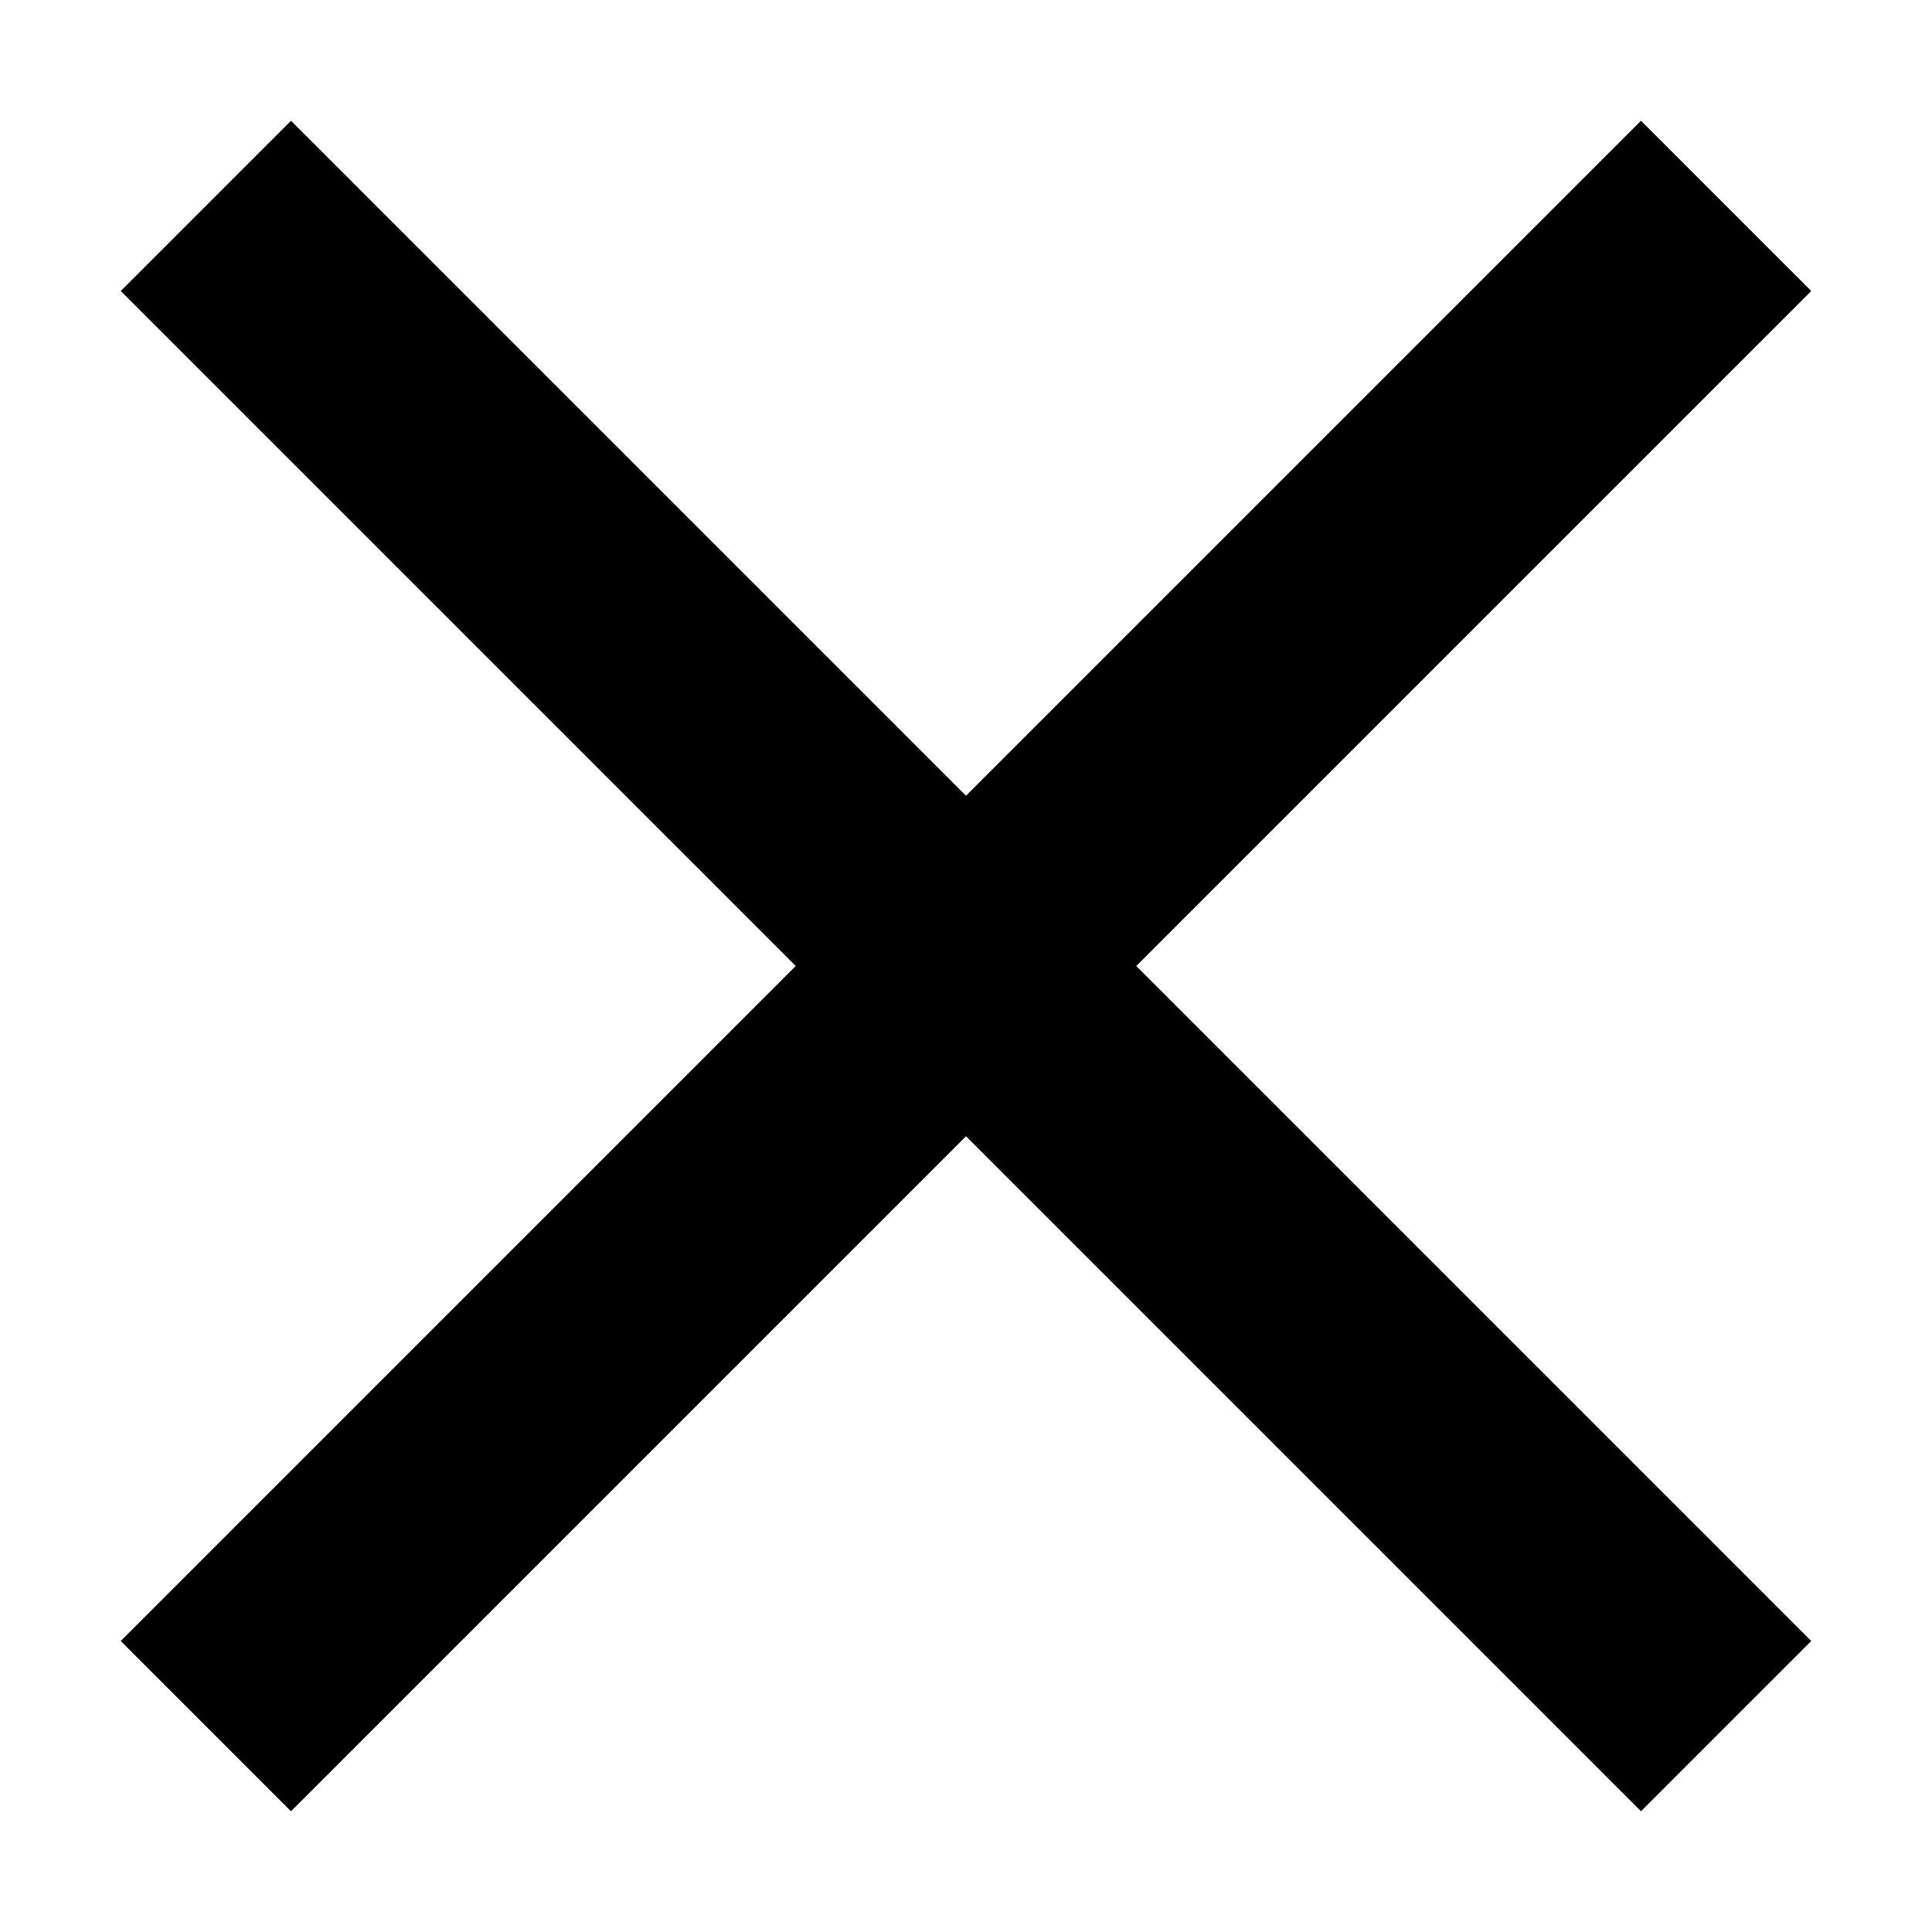
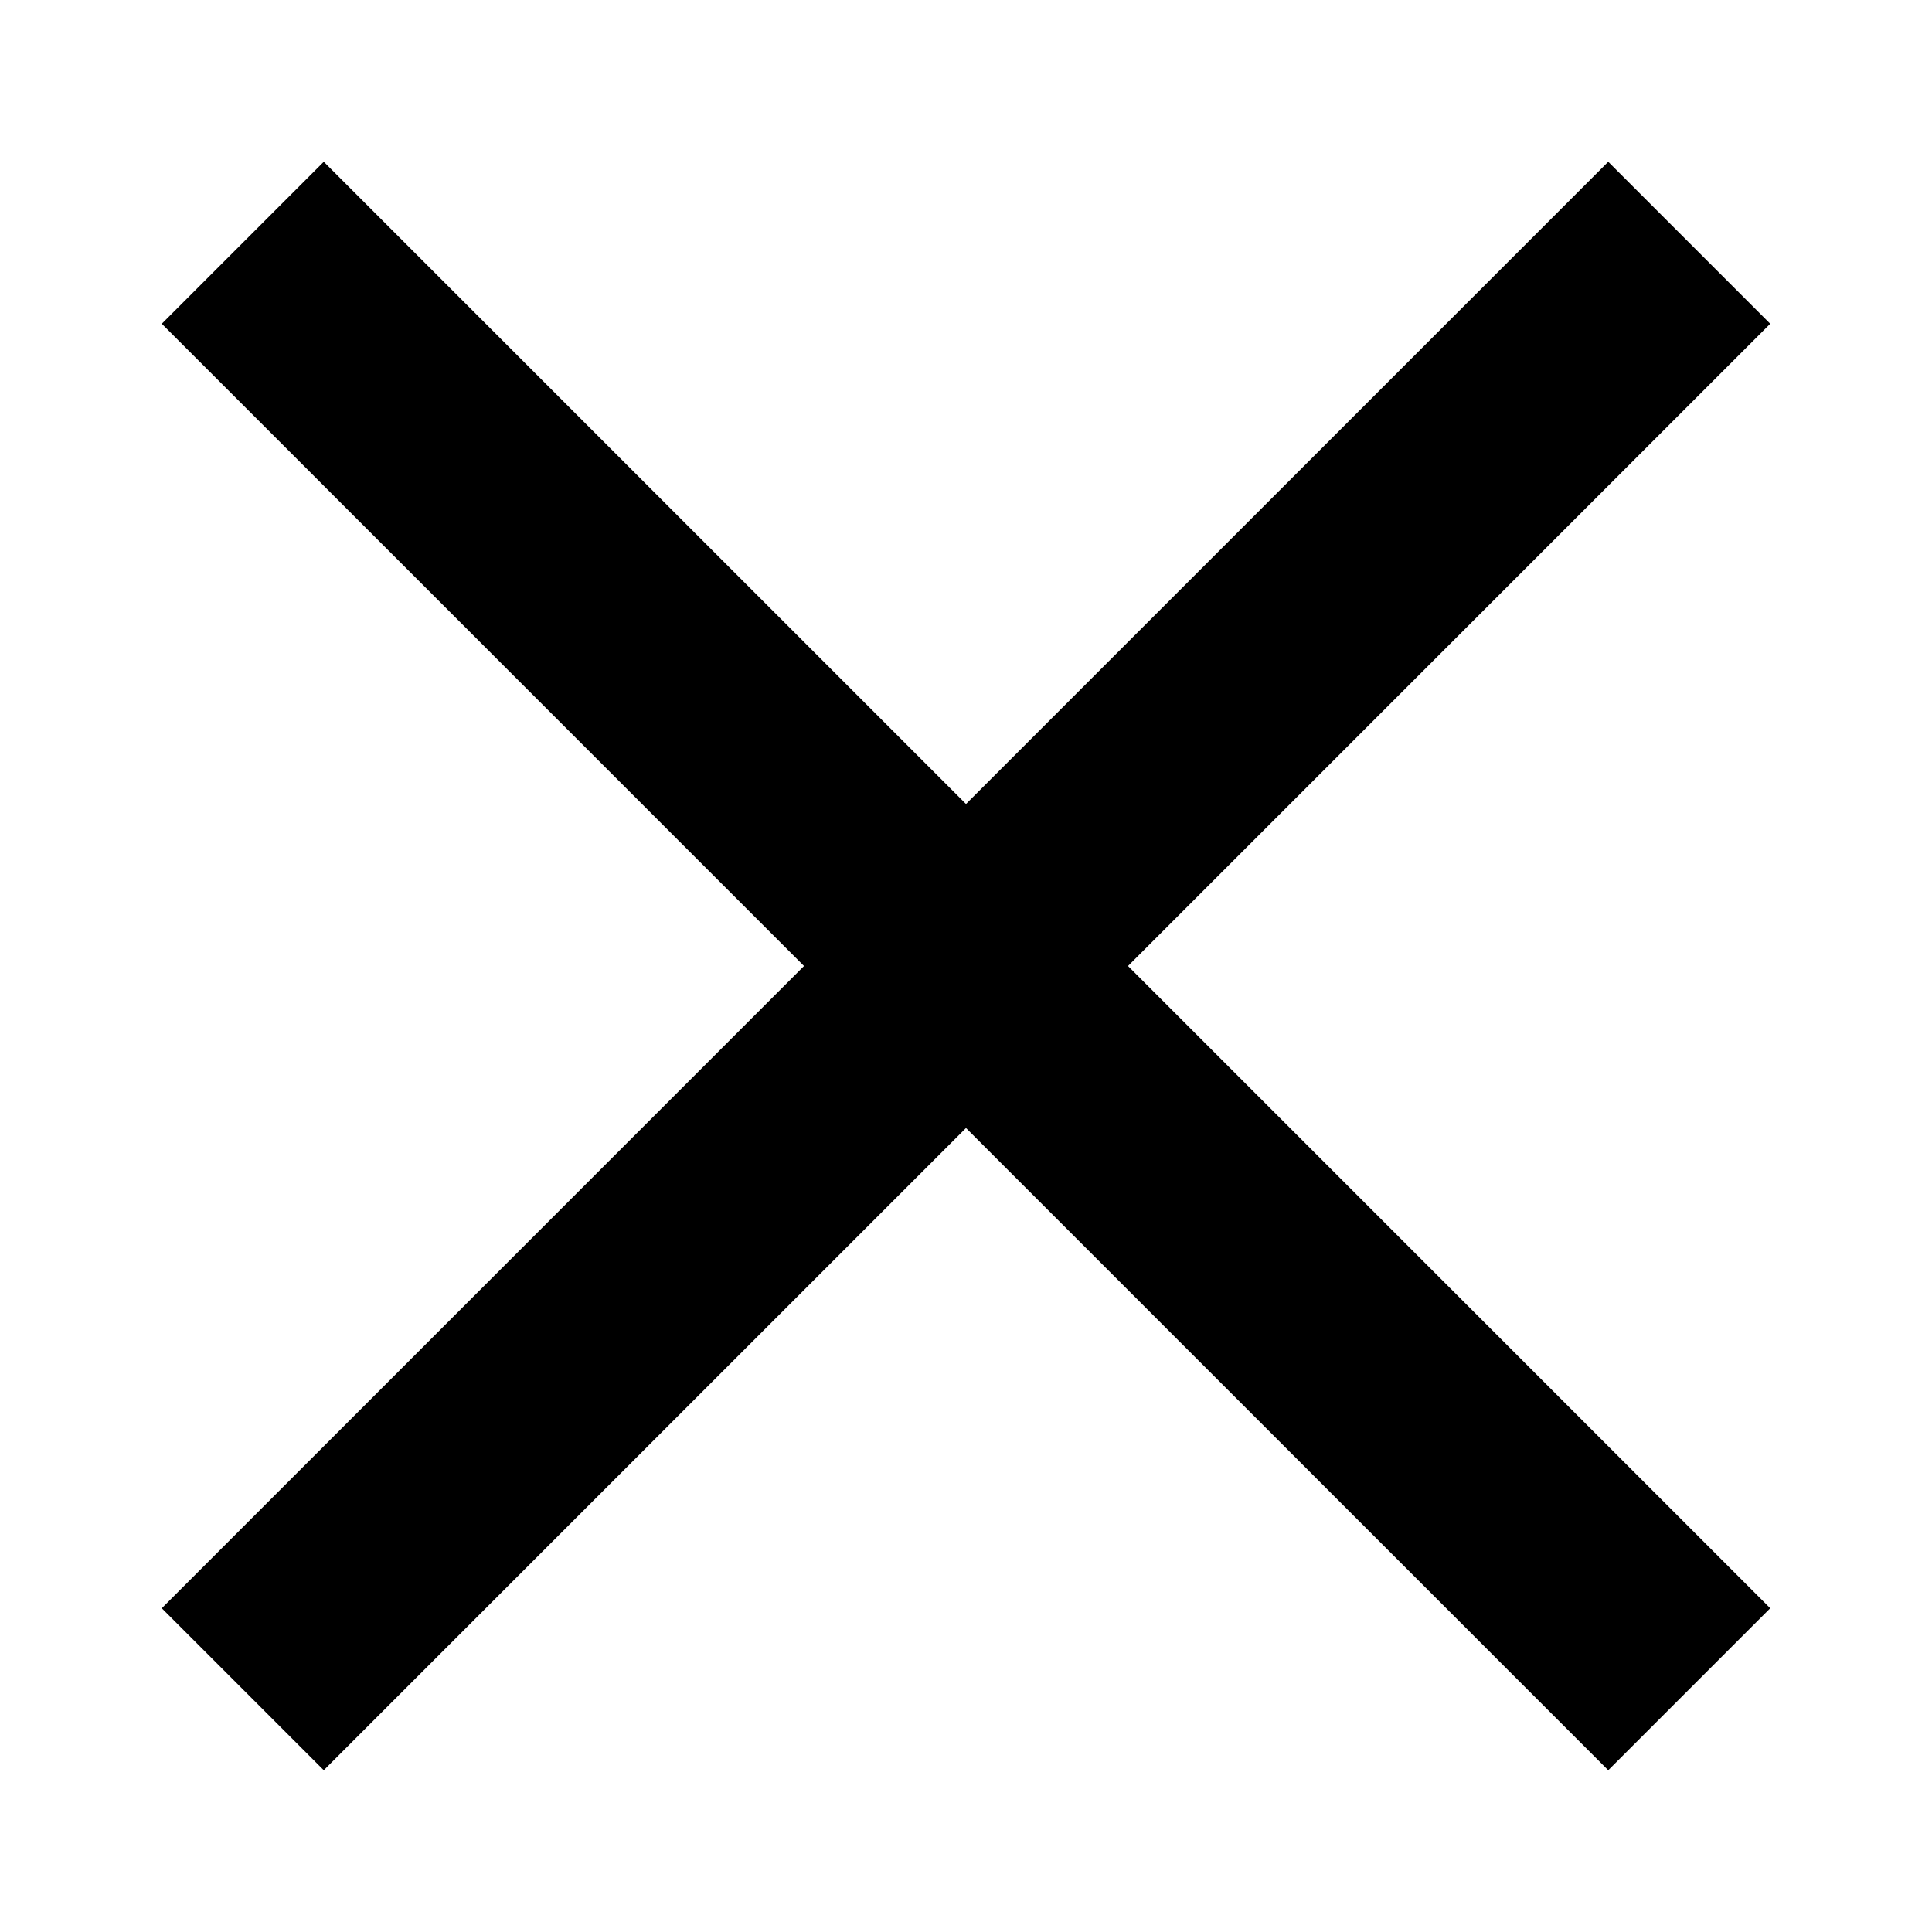
- <svg xmlns="http://www.w3.org/2000/svg" width="16" height="16" viewBox="0 0 16 16">
+ <svg xmlns="http://www.w3.org/2000/svg" width="16.816" height="16.816" viewBox="-0.408 -0.408 16.816 16.816">
  <path d="M15 2.41 13.59 1 8 6.59 2.41 1 1 2.41 6.59 8 1 13.59 2.41 15 8 9.41 13.59 15 15 13.59 9.41 8z" />
</svg>
